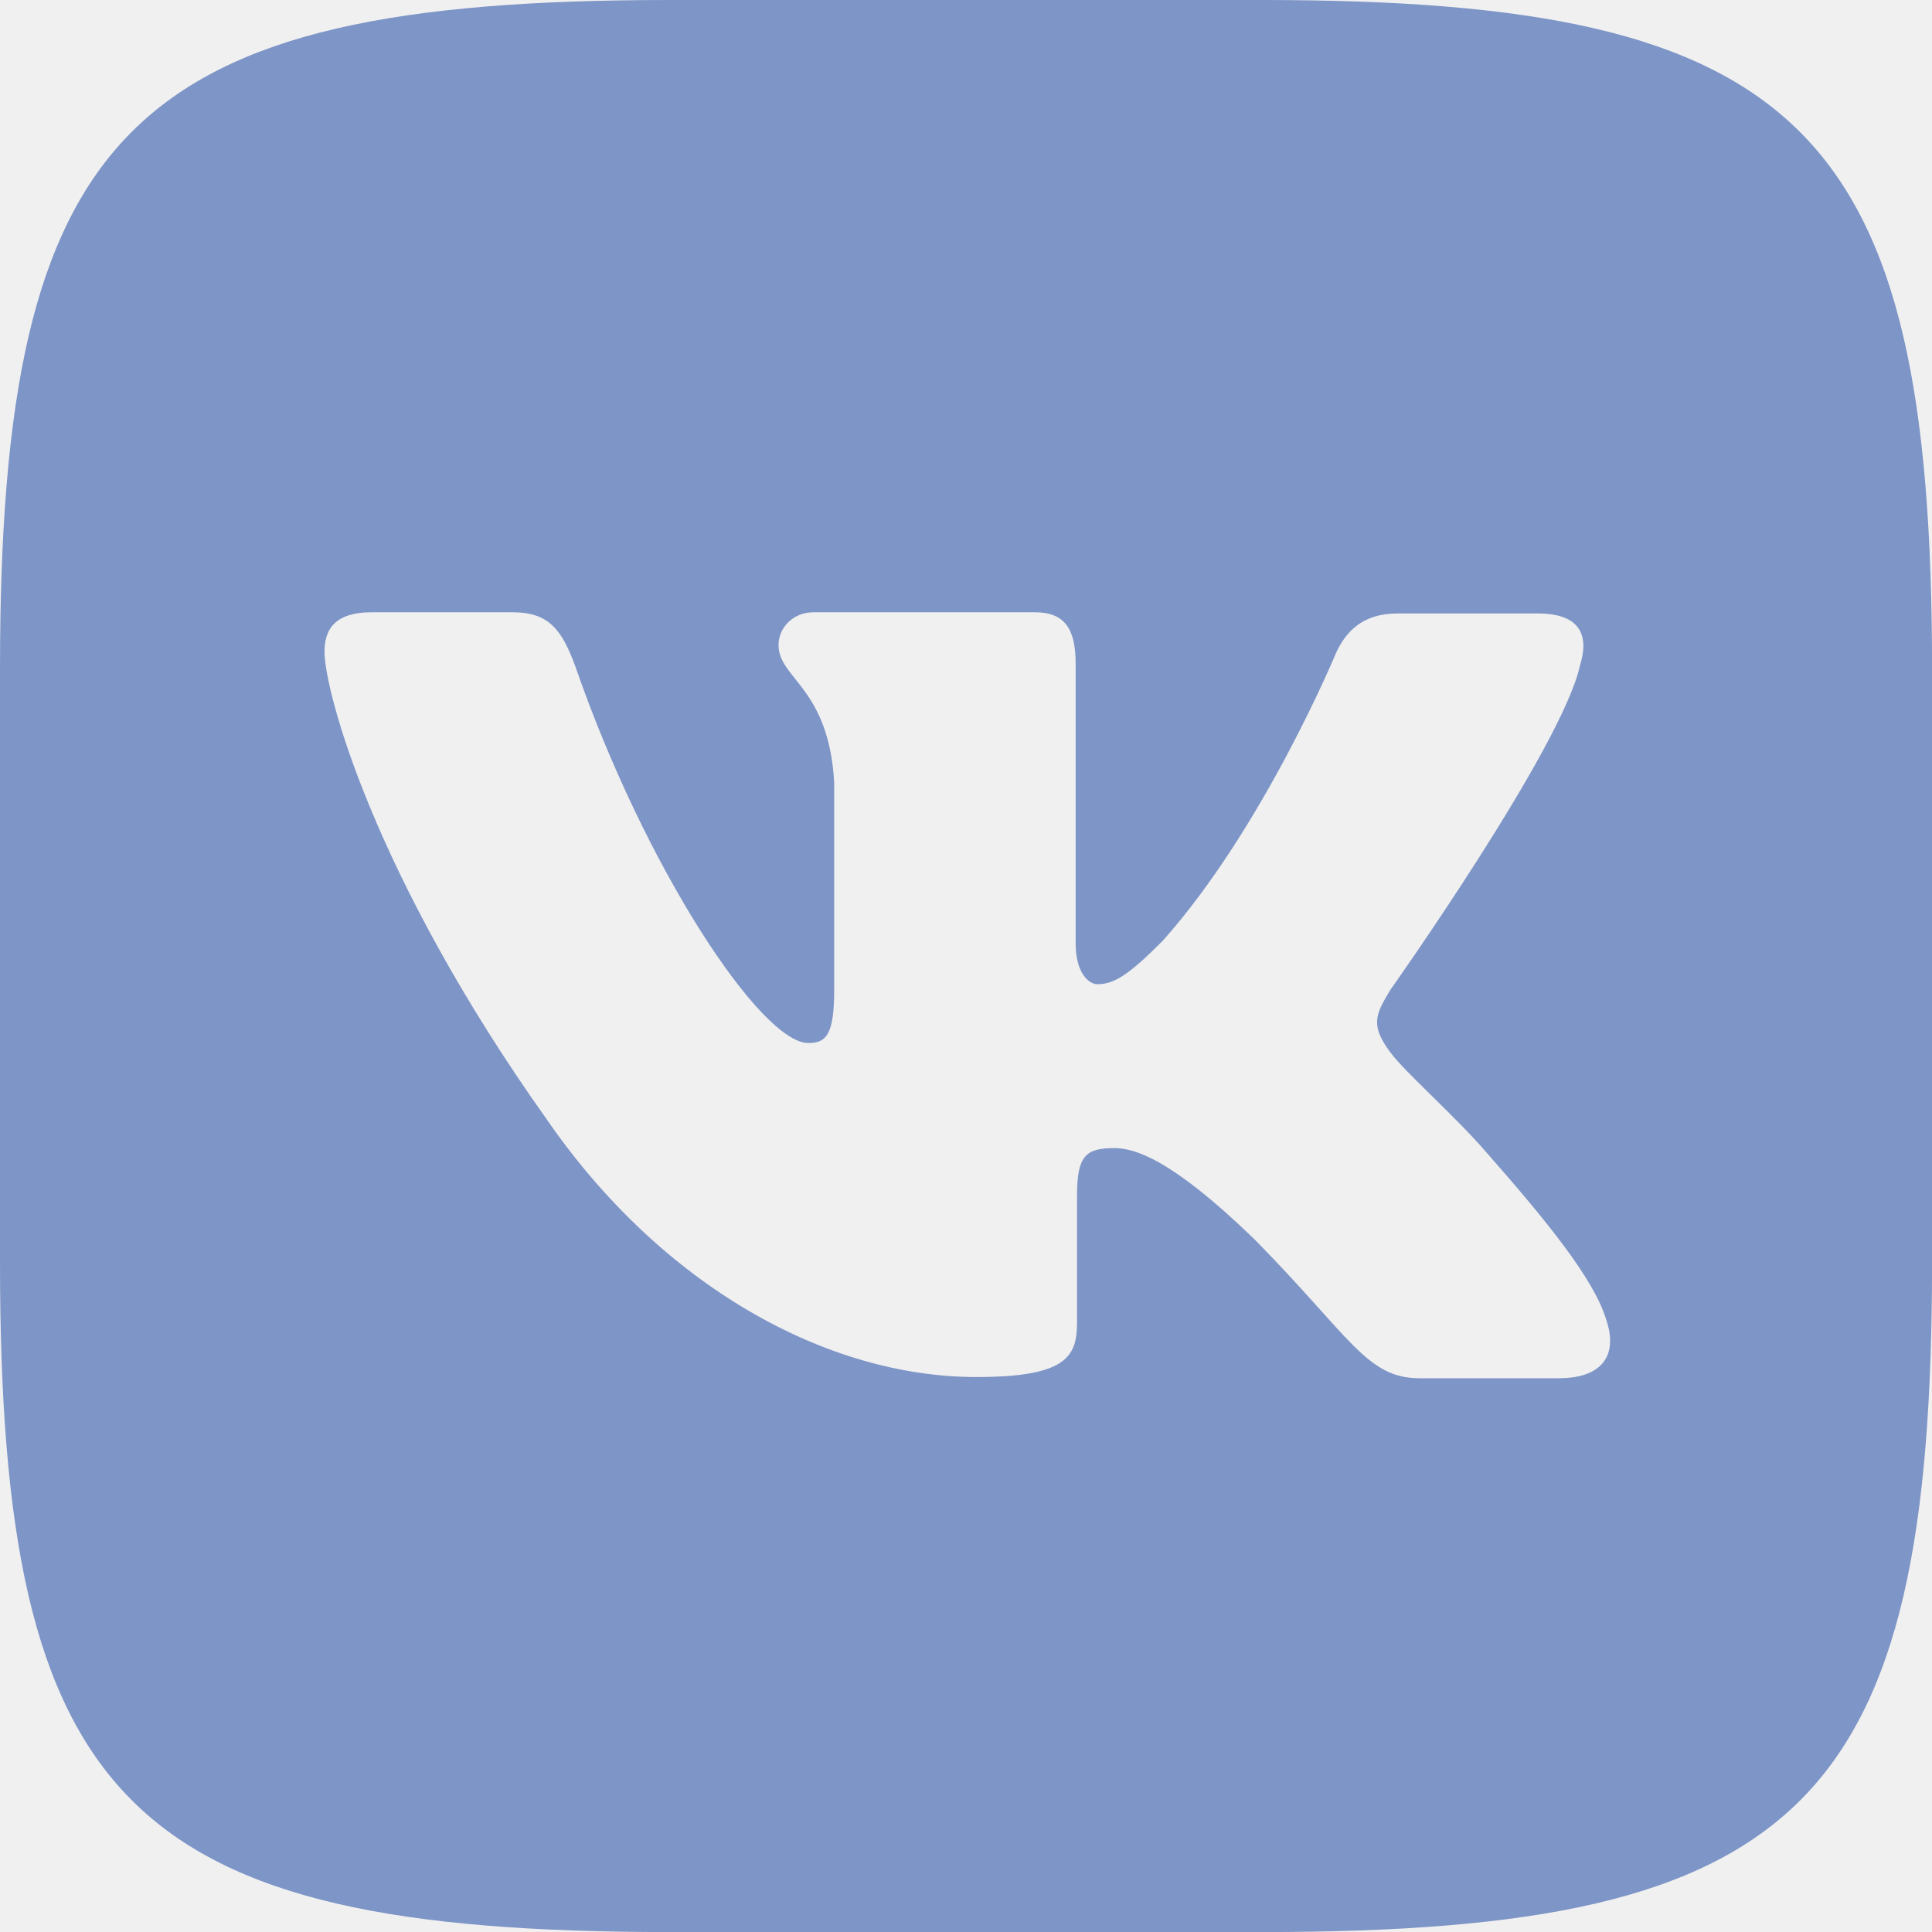
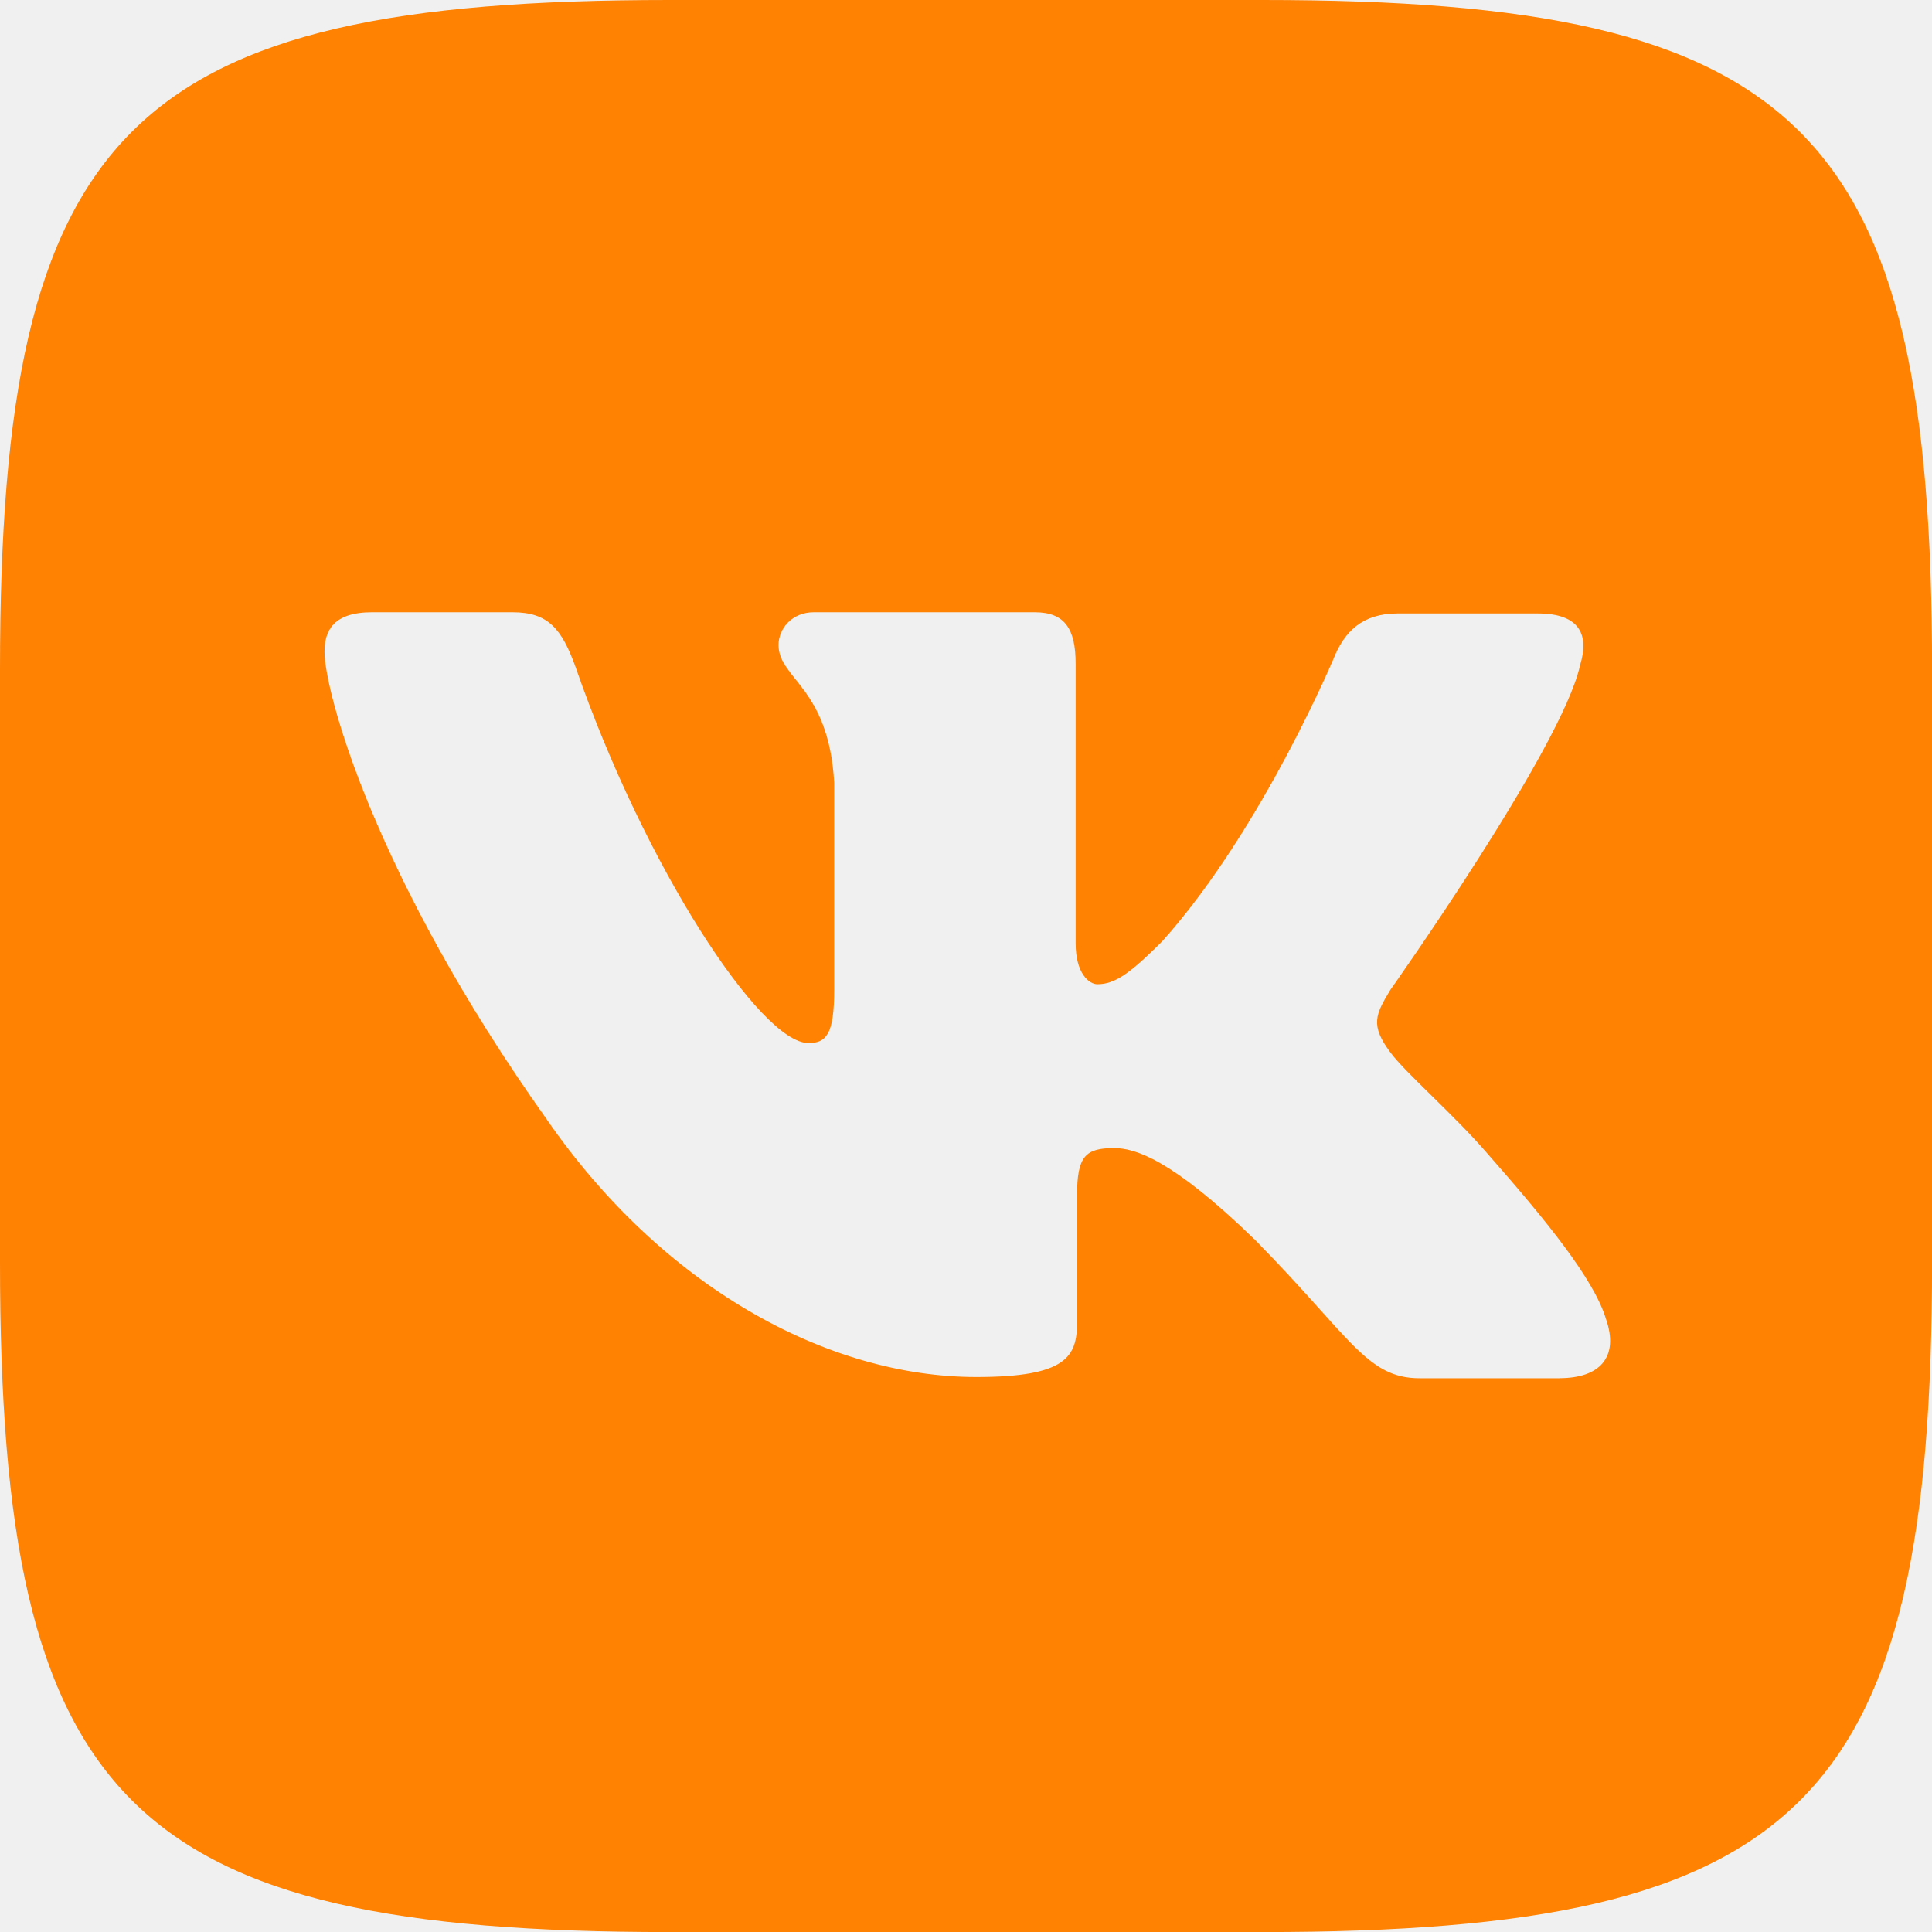
<svg xmlns="http://www.w3.org/2000/svg" width="32" height="32" viewBox="0 0 32 32" fill="none">
-   <g clip-path="url(#clip0_2150_1080)">
-     <path d="M20.912 0H11.089C2.125 0 0 2.125 0 11.089V20.912C0 29.876 2.125 32.001 11.089 32.001H20.912C29.876 32.001 32.001 29.876 32.001 20.912V11.089C32.001 2.125 29.855 0 20.912 0ZM25.834 22.828H23.511C22.631 22.828 22.36 22.13 20.777 20.526C19.402 19.193 18.793 19.016 18.454 19.016C17.975 19.016 17.839 19.151 17.839 19.808V21.907C17.839 22.47 17.662 22.808 16.172 22.808C13.708 22.808 10.974 21.318 9.057 18.542C6.166 14.474 5.375 11.427 5.375 10.797C5.375 10.458 5.51 10.141 6.161 10.141H8.489C9.078 10.141 9.302 10.412 9.531 11.042C10.682 14.365 12.599 17.276 13.39 17.276C13.682 17.276 13.817 17.141 13.817 16.396V12.964C13.728 11.381 12.895 11.245 12.895 10.683C12.895 10.412 13.119 10.141 13.478 10.141H17.139C17.634 10.141 17.816 10.412 17.816 10.995V15.625C17.816 16.125 18.04 16.302 18.175 16.302C18.467 16.302 18.717 16.125 19.258 15.583C20.93 13.708 22.128 10.817 22.128 10.817C22.284 10.478 22.555 10.161 23.144 10.161H25.472C26.17 10.161 26.326 10.52 26.17 11.02C25.878 12.374 23.029 16.395 23.029 16.395C22.784 16.801 22.69 16.978 23.029 17.431C23.279 17.77 24.092 18.473 24.633 19.103C25.628 20.233 26.393 21.181 26.597 21.837C26.826 22.488 26.488 22.827 25.831 22.827L25.834 22.828Z" fill="#7E95C7" />
+   <g clip-path="url(#clip0_2214_2586)">
+     <path d="M20.912 0H11.089C2.125 0 0 2.125 0 11.089V20.912C0 29.876 2.125 32.001 11.089 32.001H20.912C29.876 32.001 32.001 29.876 32.001 20.912V11.089C32.001 2.125 29.855 0 20.912 0ZM25.834 22.828H23.511C22.631 22.828 22.36 22.13 20.777 20.526C19.402 19.193 18.793 19.016 18.454 19.016C17.975 19.016 17.839 19.151 17.839 19.808V21.907C17.839 22.47 17.662 22.808 16.172 22.808C13.708 22.808 10.974 21.318 9.057 18.542C6.166 14.474 5.375 11.427 5.375 10.797C5.375 10.458 5.51 10.141 6.161 10.141H8.489C9.078 10.141 9.302 10.412 9.531 11.042C10.682 14.365 12.599 17.276 13.39 17.276C13.682 17.276 13.817 17.141 13.817 16.396V12.964C13.728 11.381 12.895 11.245 12.895 10.683C12.895 10.412 13.119 10.141 13.478 10.141H17.139C17.634 10.141 17.816 10.412 17.816 10.995V15.625C17.816 16.125 18.04 16.302 18.175 16.302C18.467 16.302 18.717 16.125 19.258 15.583C20.93 13.708 22.128 10.817 22.128 10.817C22.284 10.478 22.555 10.161 23.144 10.161H25.472C26.17 10.161 26.326 10.52 26.17 11.02C25.878 12.374 23.029 16.395 23.029 16.395C22.784 16.801 22.69 16.978 23.029 17.431C23.279 17.77 24.092 18.473 24.633 19.103C25.628 20.233 26.393 21.181 26.597 21.837C26.826 22.488 26.488 22.827 25.831 22.827L25.834 22.828Z" fill="#FF8202" />
  </g>
  <defs>
-     <clipPath id="clip0_2150_1080">
+     <clipPath id="clip0_2214_2586">
      <rect width="32" height="32" fill="white" />
    </clipPath>
  </defs>
</svg>
